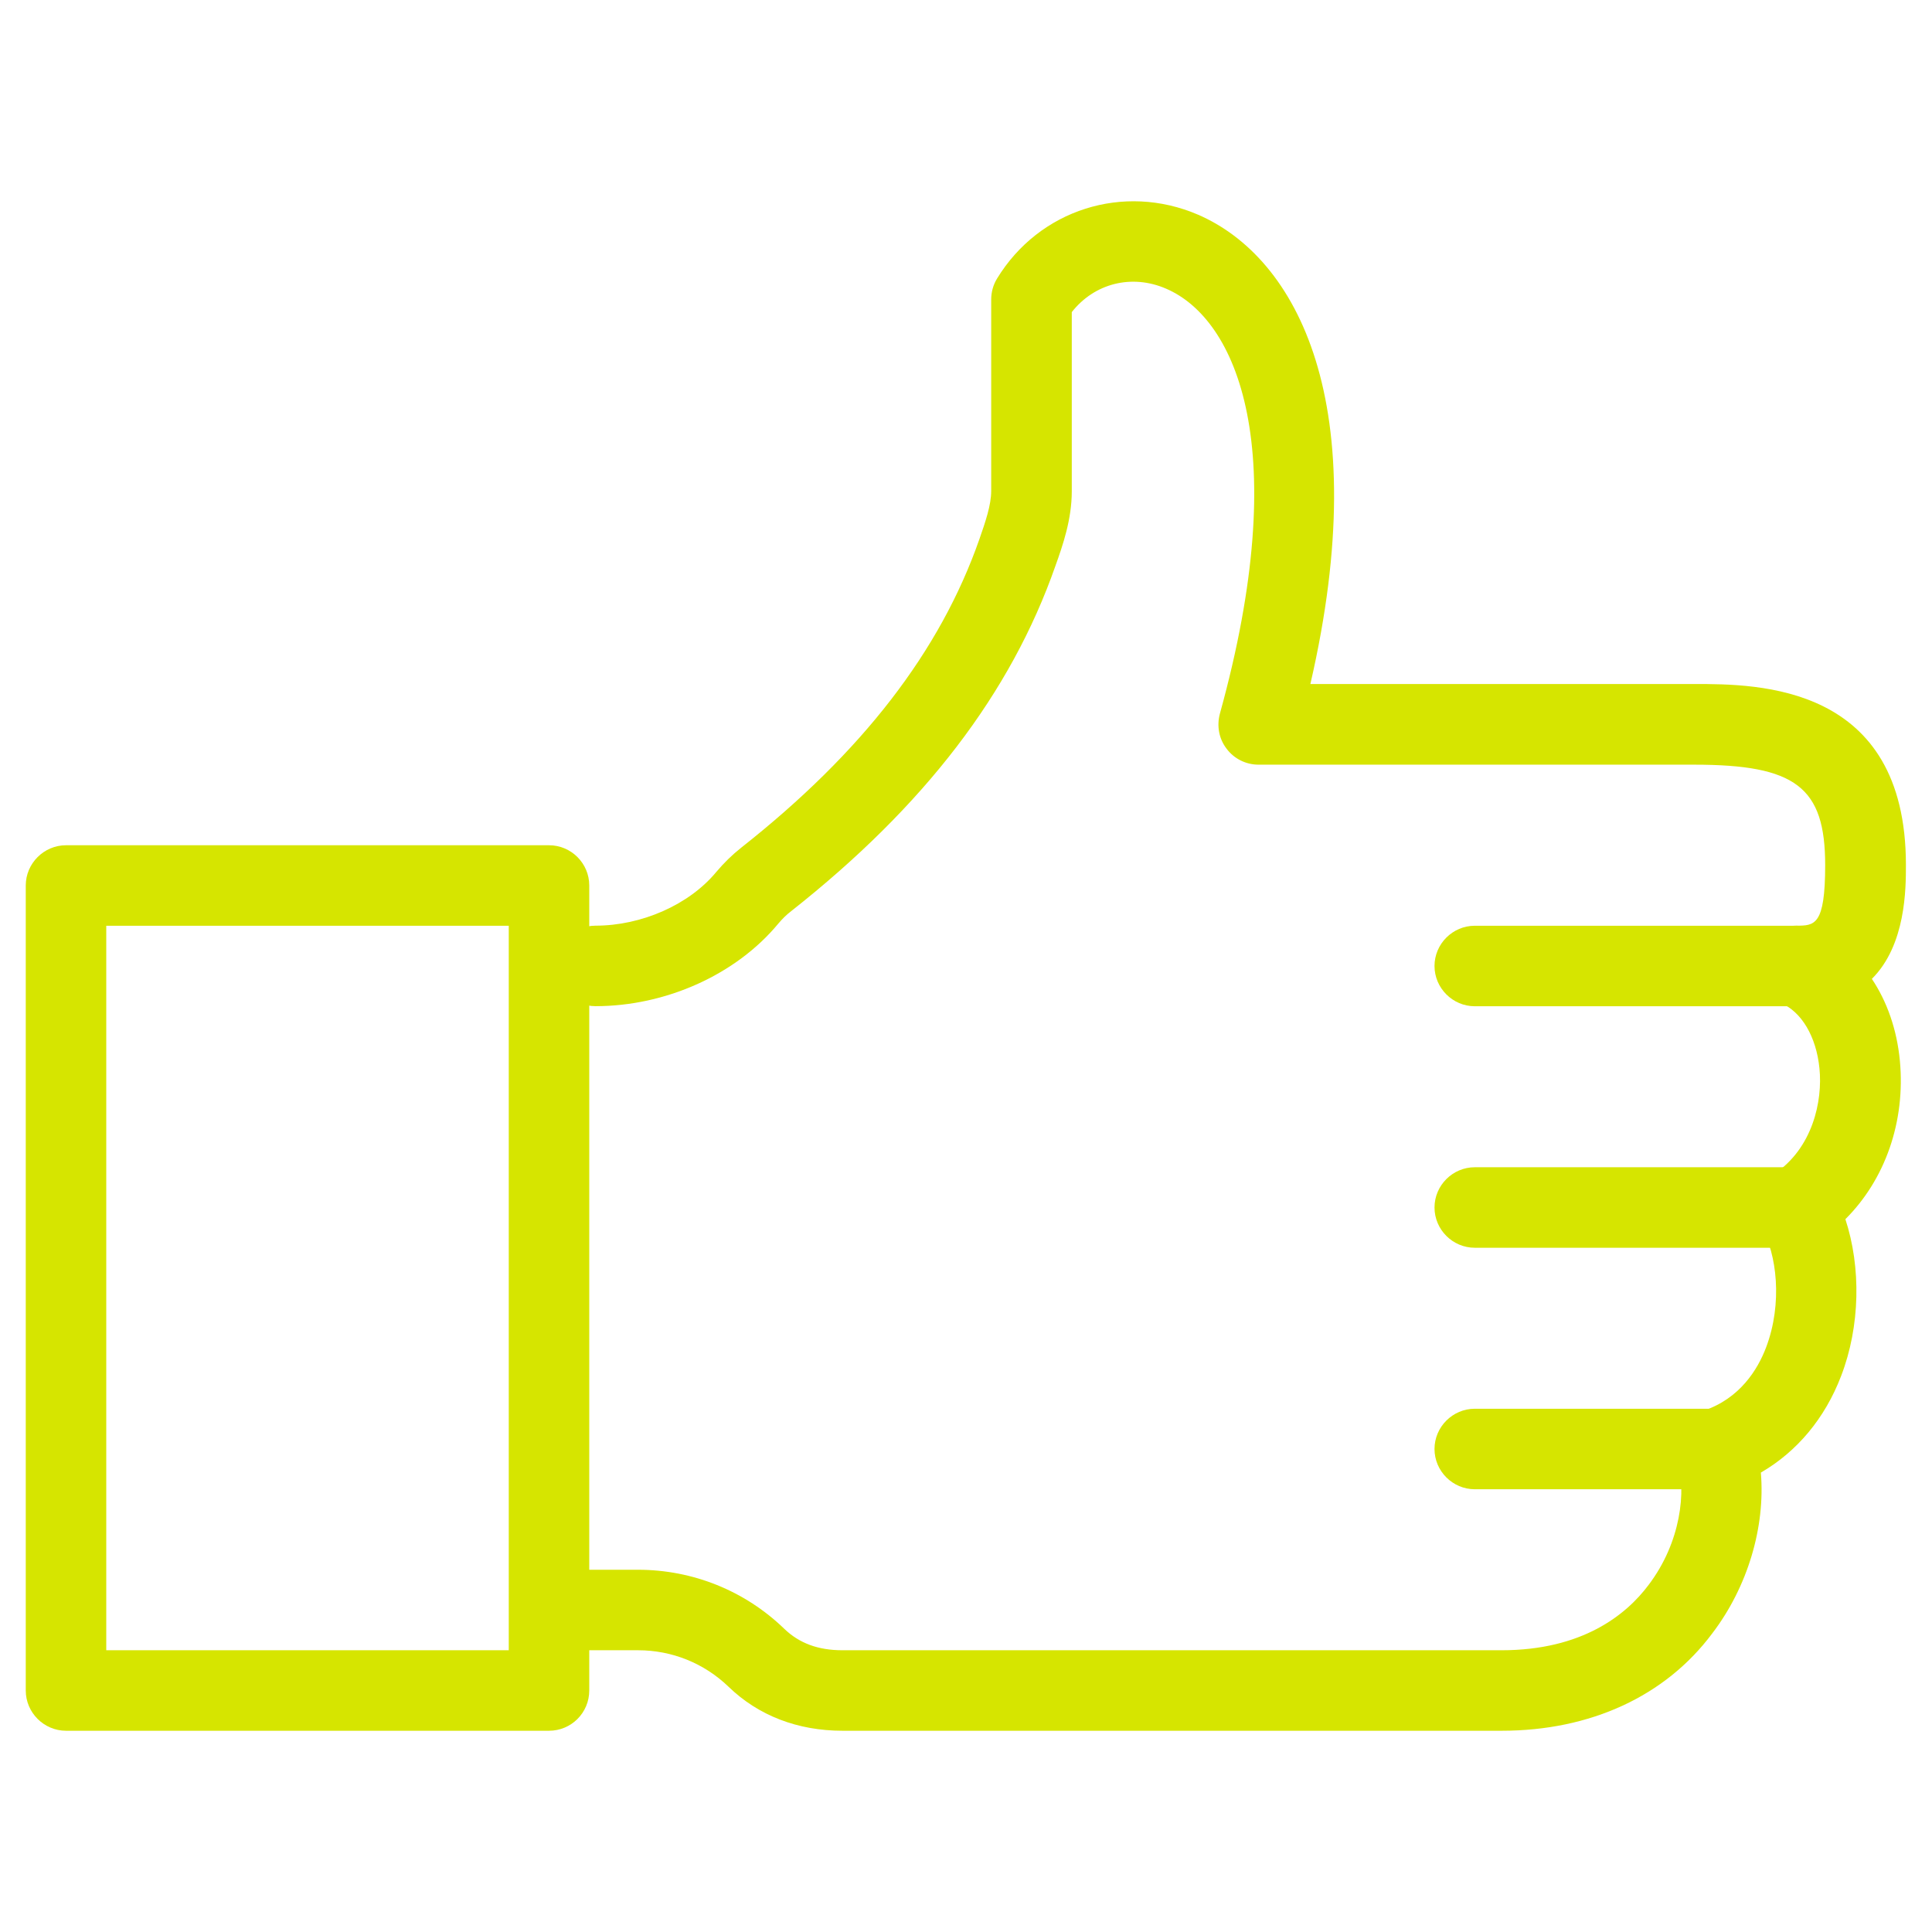
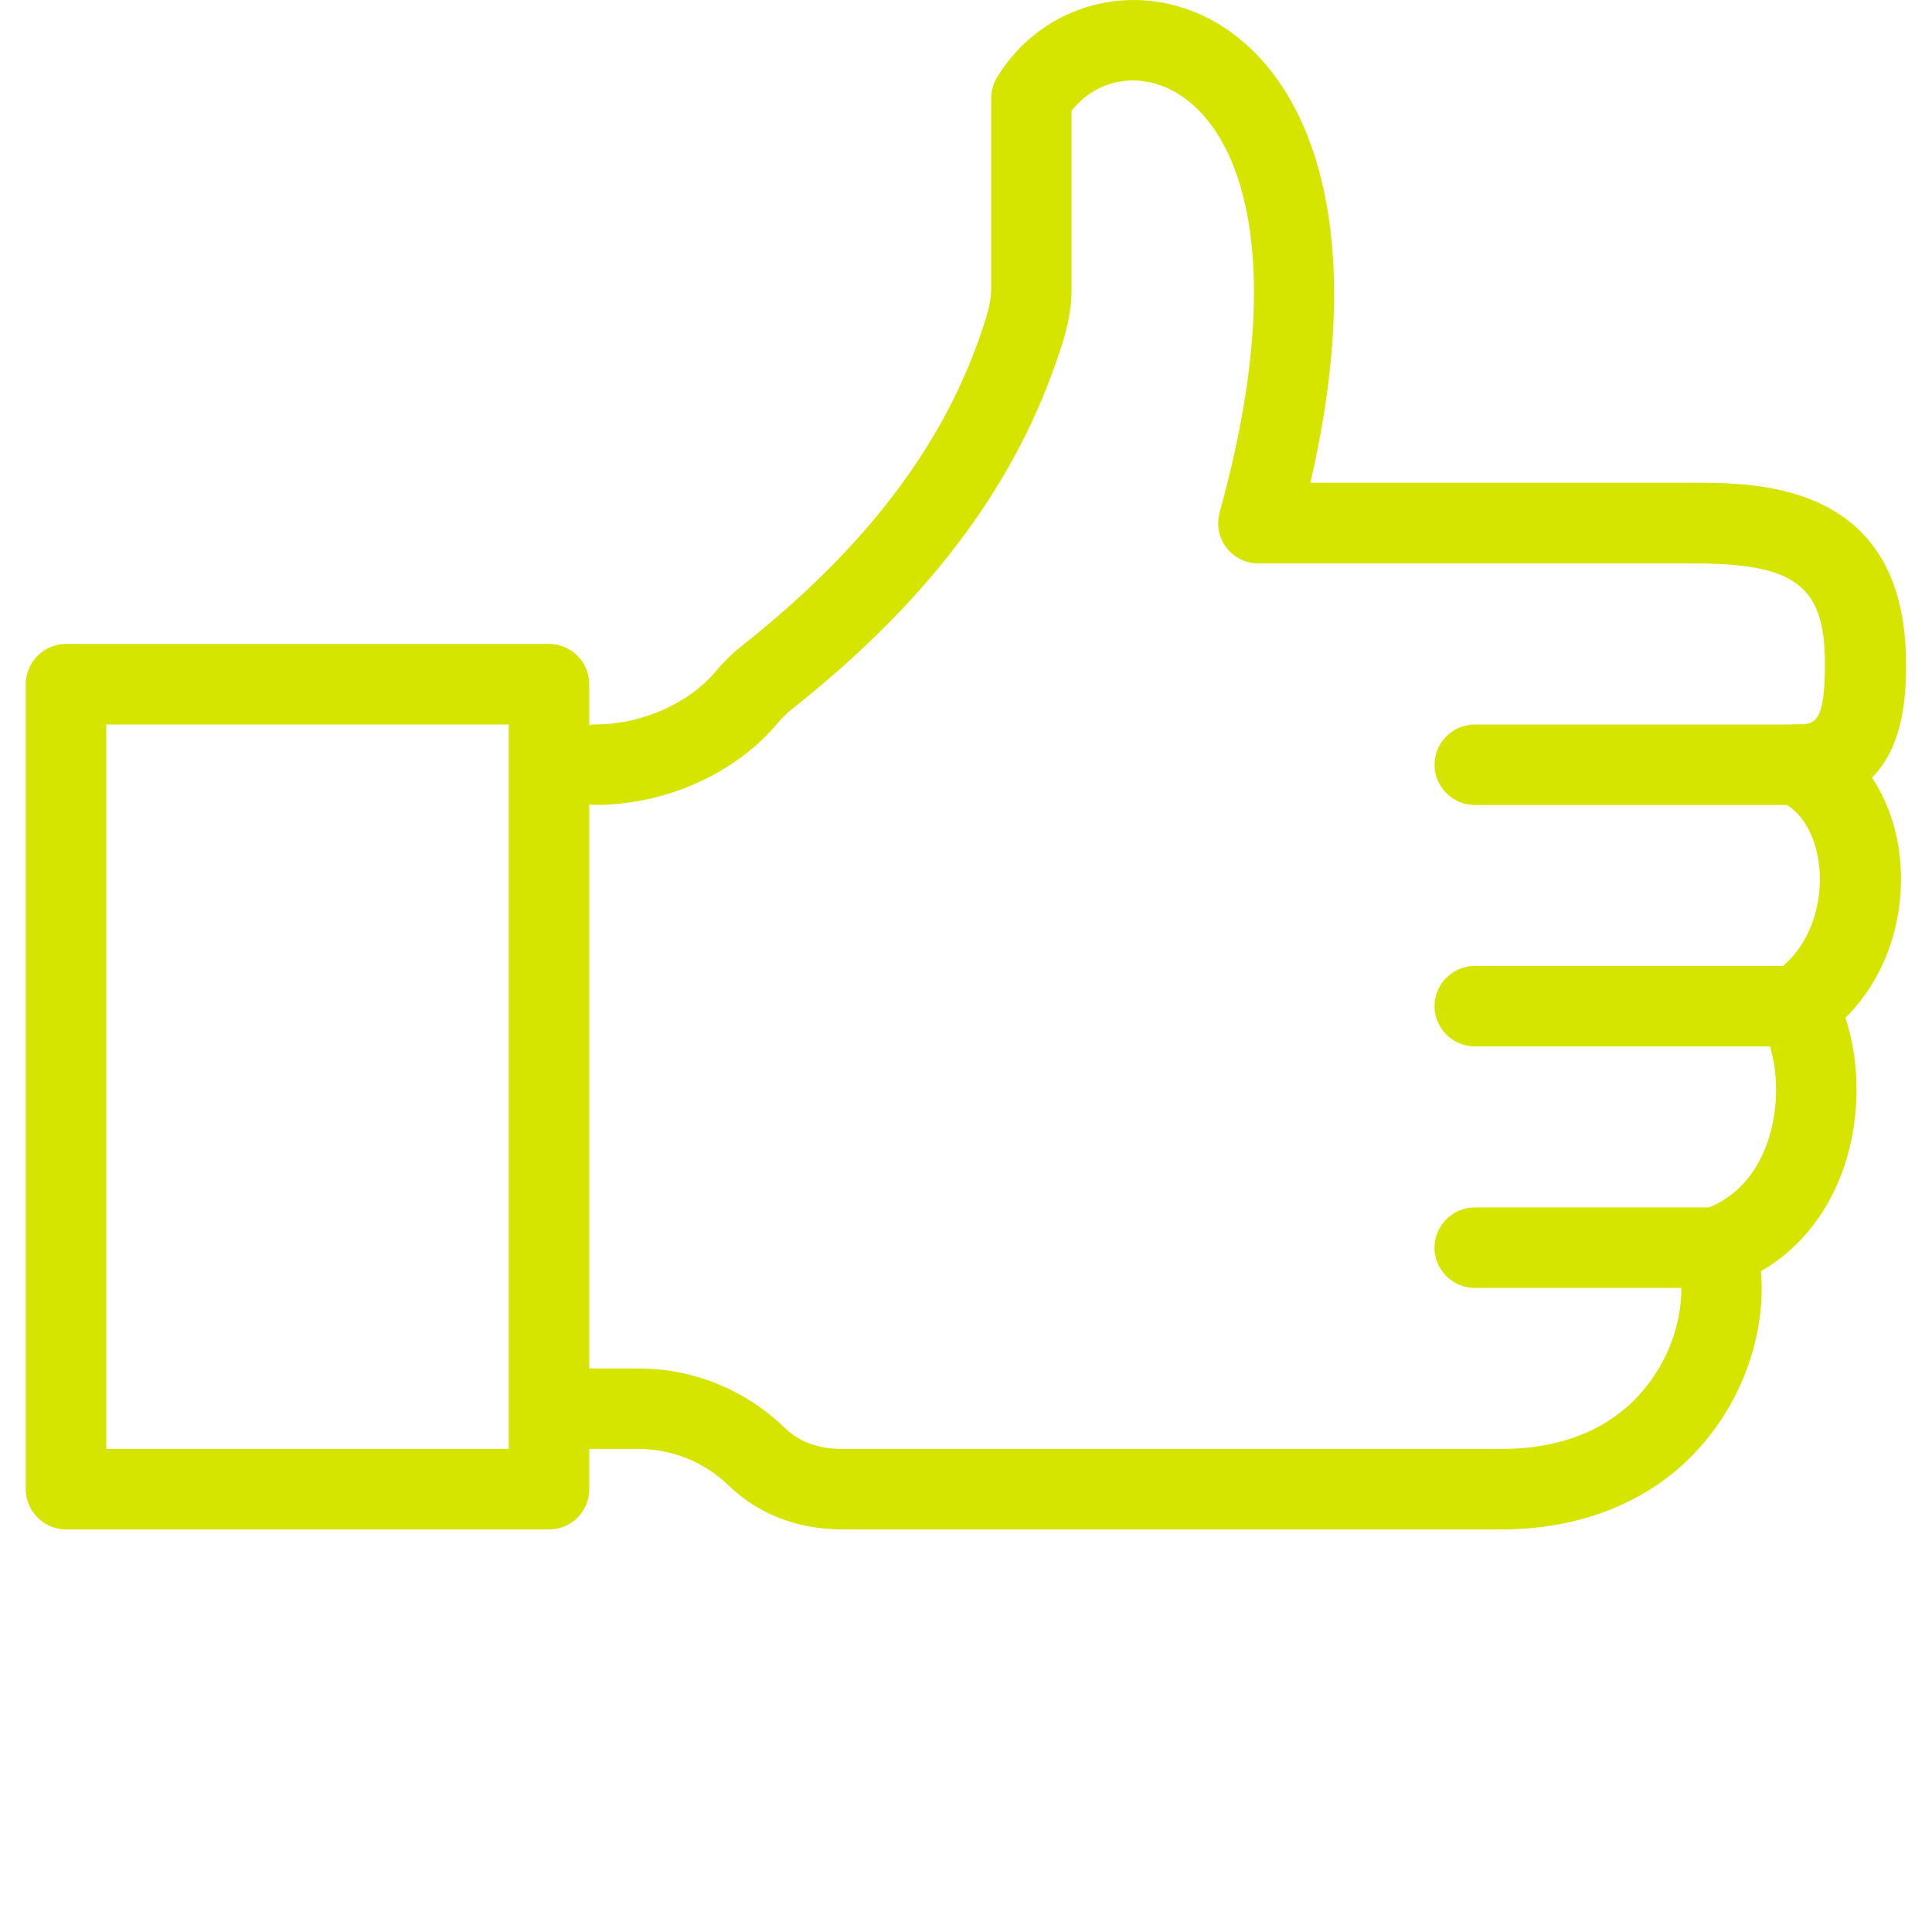
<svg xmlns="http://www.w3.org/2000/svg" version="1.1" id="Layer_1" x="0px" y="0px" width="24px" height="24px" viewBox="0 0 24 24" enable-background="new 0 0 24 24" xml:space="preserve">
  <g>
-     <path fill="#D6E500" d="M21.32,18.5h-3c-0.274,0-0.5-0.225-0.5-0.5s0.226-0.5,0.5-0.5h3c0.277,0,0.5,0.225,0.5,0.5   S21.598,18.5,21.32,18.5z" />
-     <path fill="#D6E500" d="M22.32,15.5h-4c-0.274,0-0.5-0.225-0.5-0.5s0.226-0.5,0.5-0.5h4c0.277,0,0.5,0.225,0.5,0.5   S22.598,15.5,22.32,15.5z" />
-     <path fill="#D6E500" d="M22.32,12.5h-4c-0.274,0-0.5-0.225-0.5-0.5s0.226-0.5,0.5-0.5h4c0.277,0,0.5,0.225,0.5,0.5   S22.598,12.5,22.32,12.5z" />
-     <path fill="#D6E500" d="M18.654,21.5h-8.188c-0.557,0-1.045-0.188-1.415-0.546C8.747,20.661,8.348,20.5,7.926,20.5H7.32   c-0.274,0-0.5-0.225-0.5-0.5s0.226-0.5,0.5-0.5h0.604c0.683,0,1.33,0.261,1.819,0.734c0.186,0.179,0.42,0.266,0.722,0.266h8.188   c1.002,0,1.548-0.439,1.826-0.811c0.401-0.529,0.472-1.162,0.359-1.559c-0.072-0.256,0.069-0.521,0.322-0.605   c0.453-0.151,0.675-0.512,0.779-0.787c0.209-0.551,0.131-1.166-0.056-1.49c-0.13-0.229-0.063-0.518,0.156-0.664   c0.479-0.32,0.604-0.906,0.563-1.311c-0.039-0.396-0.223-0.705-0.479-0.813c-0.221-0.092-0.346-0.326-0.298-0.562   c0.048-0.232,0.253-0.399,0.489-0.399c0.227,0,0.359,0,0.359-0.752c0-0.968-0.365-1.248-1.628-1.248h-5.411   c-0.156,0-0.303-0.073-0.396-0.197c-0.096-0.124-0.125-0.284-0.084-0.437c0.91-3.289,0.21-4.899-0.666-5.278   c-0.432-0.188-0.895-0.065-1.174,0.29v2.227c0,0.346-0.11,0.666-0.203,0.925c-0.553,1.581-1.626,2.982-3.282,4.289   c-0.063,0.048-0.113,0.099-0.162,0.157c-0.525,0.633-1.396,1.024-2.27,1.024c-0.274,0-0.5-0.226-0.5-0.5s0.226-0.5,0.5-0.5   c0.575,0,1.164-0.261,1.499-0.665c0.094-0.112,0.199-0.215,0.313-0.305c1.502-1.185,2.47-2.438,2.958-3.833   c0.072-0.207,0.146-0.42,0.146-0.597V3.721c0-0.093,0.025-0.183,0.073-0.261c0.523-0.857,1.571-1.191,2.497-0.793   c1.229,0.533,2.2,2.343,1.395,5.83h4.77c0.787,0,2.628,0,2.628,2.248c0,0.294,0,0.994-0.423,1.415   c0.188,0.281,0.311,0.628,0.348,1.017c0.071,0.755-0.183,1.476-0.677,1.968c0.196,0.597,0.185,1.33-0.053,1.948   c-0.201,0.526-0.548,0.94-0.997,1.2c0.057,0.675-0.163,1.42-0.604,1.998C20.689,21.07,19.757,21.5,18.654,21.5z" />
-     <path fill="#D6E500" d="M6.82,21.5h-6c-0.274,0-0.5-0.225-0.5-0.5V11c0-0.275,0.226-0.5,0.5-0.5h6c0.276,0,0.5,0.225,0.5,0.5v10   C7.32,21.275,7.098,21.5,6.82,21.5z M1.32,20.5h5v-9h-5V20.5z" />
+     <path fill="#D6E500" d="M21.32,15.999h-3c-0.274,0-0.5-0.225-0.5-0.5s0.226-0.5,0.5-0.5h3c0.277,0,0.5,0.225,0.5,0.5   S21.598,15.999,21.32,15.999z" />
+     <path fill="#D6E500" d="M22.32,12.999h-4c-0.274,0-0.5-0.225-0.5-0.5s0.226-0.5,0.5-0.5h4c0.277,0,0.5,0.225,0.5,0.5   S22.598,12.999,22.32,12.999z" />
+     <path fill="#D6E500" d="M22.32,10h-4c-0.274,0-0.5-0.225-0.5-0.5S18.046,9,18.32,9h4c0.277,0,0.5,0.225,0.5,0.5S22.598,10,22.32,10   z" />
+     <path fill="#D6E500" d="M18.654,18.999h-8.188c-0.557,0-1.045-0.188-1.415-0.546c-0.304-0.293-0.703-0.454-1.125-0.454H7.32   c-0.274,0-0.5-0.225-0.5-0.5s0.226-0.5,0.5-0.5h0.604c0.683,0,1.33,0.261,1.819,0.734c0.186,0.179,0.42,0.266,0.722,0.266h8.188   c1.002,0,1.549-0.439,1.826-0.811c0.401-0.529,0.473-1.162,0.359-1.56c-0.072-0.256,0.069-0.521,0.322-0.604   c0.453-0.151,0.675-0.512,0.779-0.787c0.209-0.551,0.131-1.166-0.057-1.49c-0.13-0.229-0.062-0.518,0.156-0.664   c0.479-0.32,0.604-0.906,0.562-1.31c-0.039-0.396-0.223-0.705-0.479-0.813c-0.221-0.092-0.346-0.326-0.298-0.562   c0.048-0.232,0.253-0.399,0.489-0.399c0.227,0,0.358,0,0.358-0.752c0-0.968-0.364-1.248-1.628-1.248h-5.411   c-0.155,0-0.303-0.073-0.396-0.197c-0.096-0.124-0.125-0.284-0.084-0.437c0.91-3.289,0.209-4.899-0.666-5.278   c-0.432-0.188-0.896-0.065-1.174,0.29v2.227c0,0.346-0.11,0.666-0.203,0.925c-0.553,1.581-1.626,2.982-3.282,4.289   C9.766,8.866,9.716,8.917,9.667,8.975c-0.525,0.633-1.396,1.024-2.27,1.024c-0.274,0-0.5-0.226-0.5-0.5s0.226-0.5,0.5-0.5   c0.575,0,1.164-0.261,1.499-0.665C8.99,8.222,9.095,8.119,9.209,8.028c1.502-1.185,2.47-2.438,2.958-3.833   c0.072-0.207,0.146-0.42,0.146-0.597V1.221c0-0.093,0.025-0.183,0.073-0.261c0.523-0.857,1.571-1.191,2.497-0.793   c1.229,0.533,2.2,2.343,1.395,5.83h4.771c0.787,0,2.628,0,2.628,2.248c0,0.294,0,0.994-0.423,1.415   c0.188,0.281,0.312,0.628,0.349,1.017c0.07,0.754-0.184,1.475-0.678,1.967c0.196,0.598,0.186,1.33-0.053,1.948   c-0.201,0.526-0.548,0.94-0.997,1.2c0.058,0.675-0.163,1.42-0.604,1.998C20.689,18.569,19.757,18.999,18.654,18.999z" />
+     <path fill="#D6E500" d="M6.82,18.999h-6c-0.274,0-0.5-0.225-0.5-0.5v-10c0-0.275,0.226-0.5,0.5-0.5h6c0.276,0,0.5,0.225,0.5,0.5v10   C7.32,18.774,7.098,18.999,6.82,18.999z M1.32,17.999h5V9h-5V17.999z" />
  </g>
</svg>
